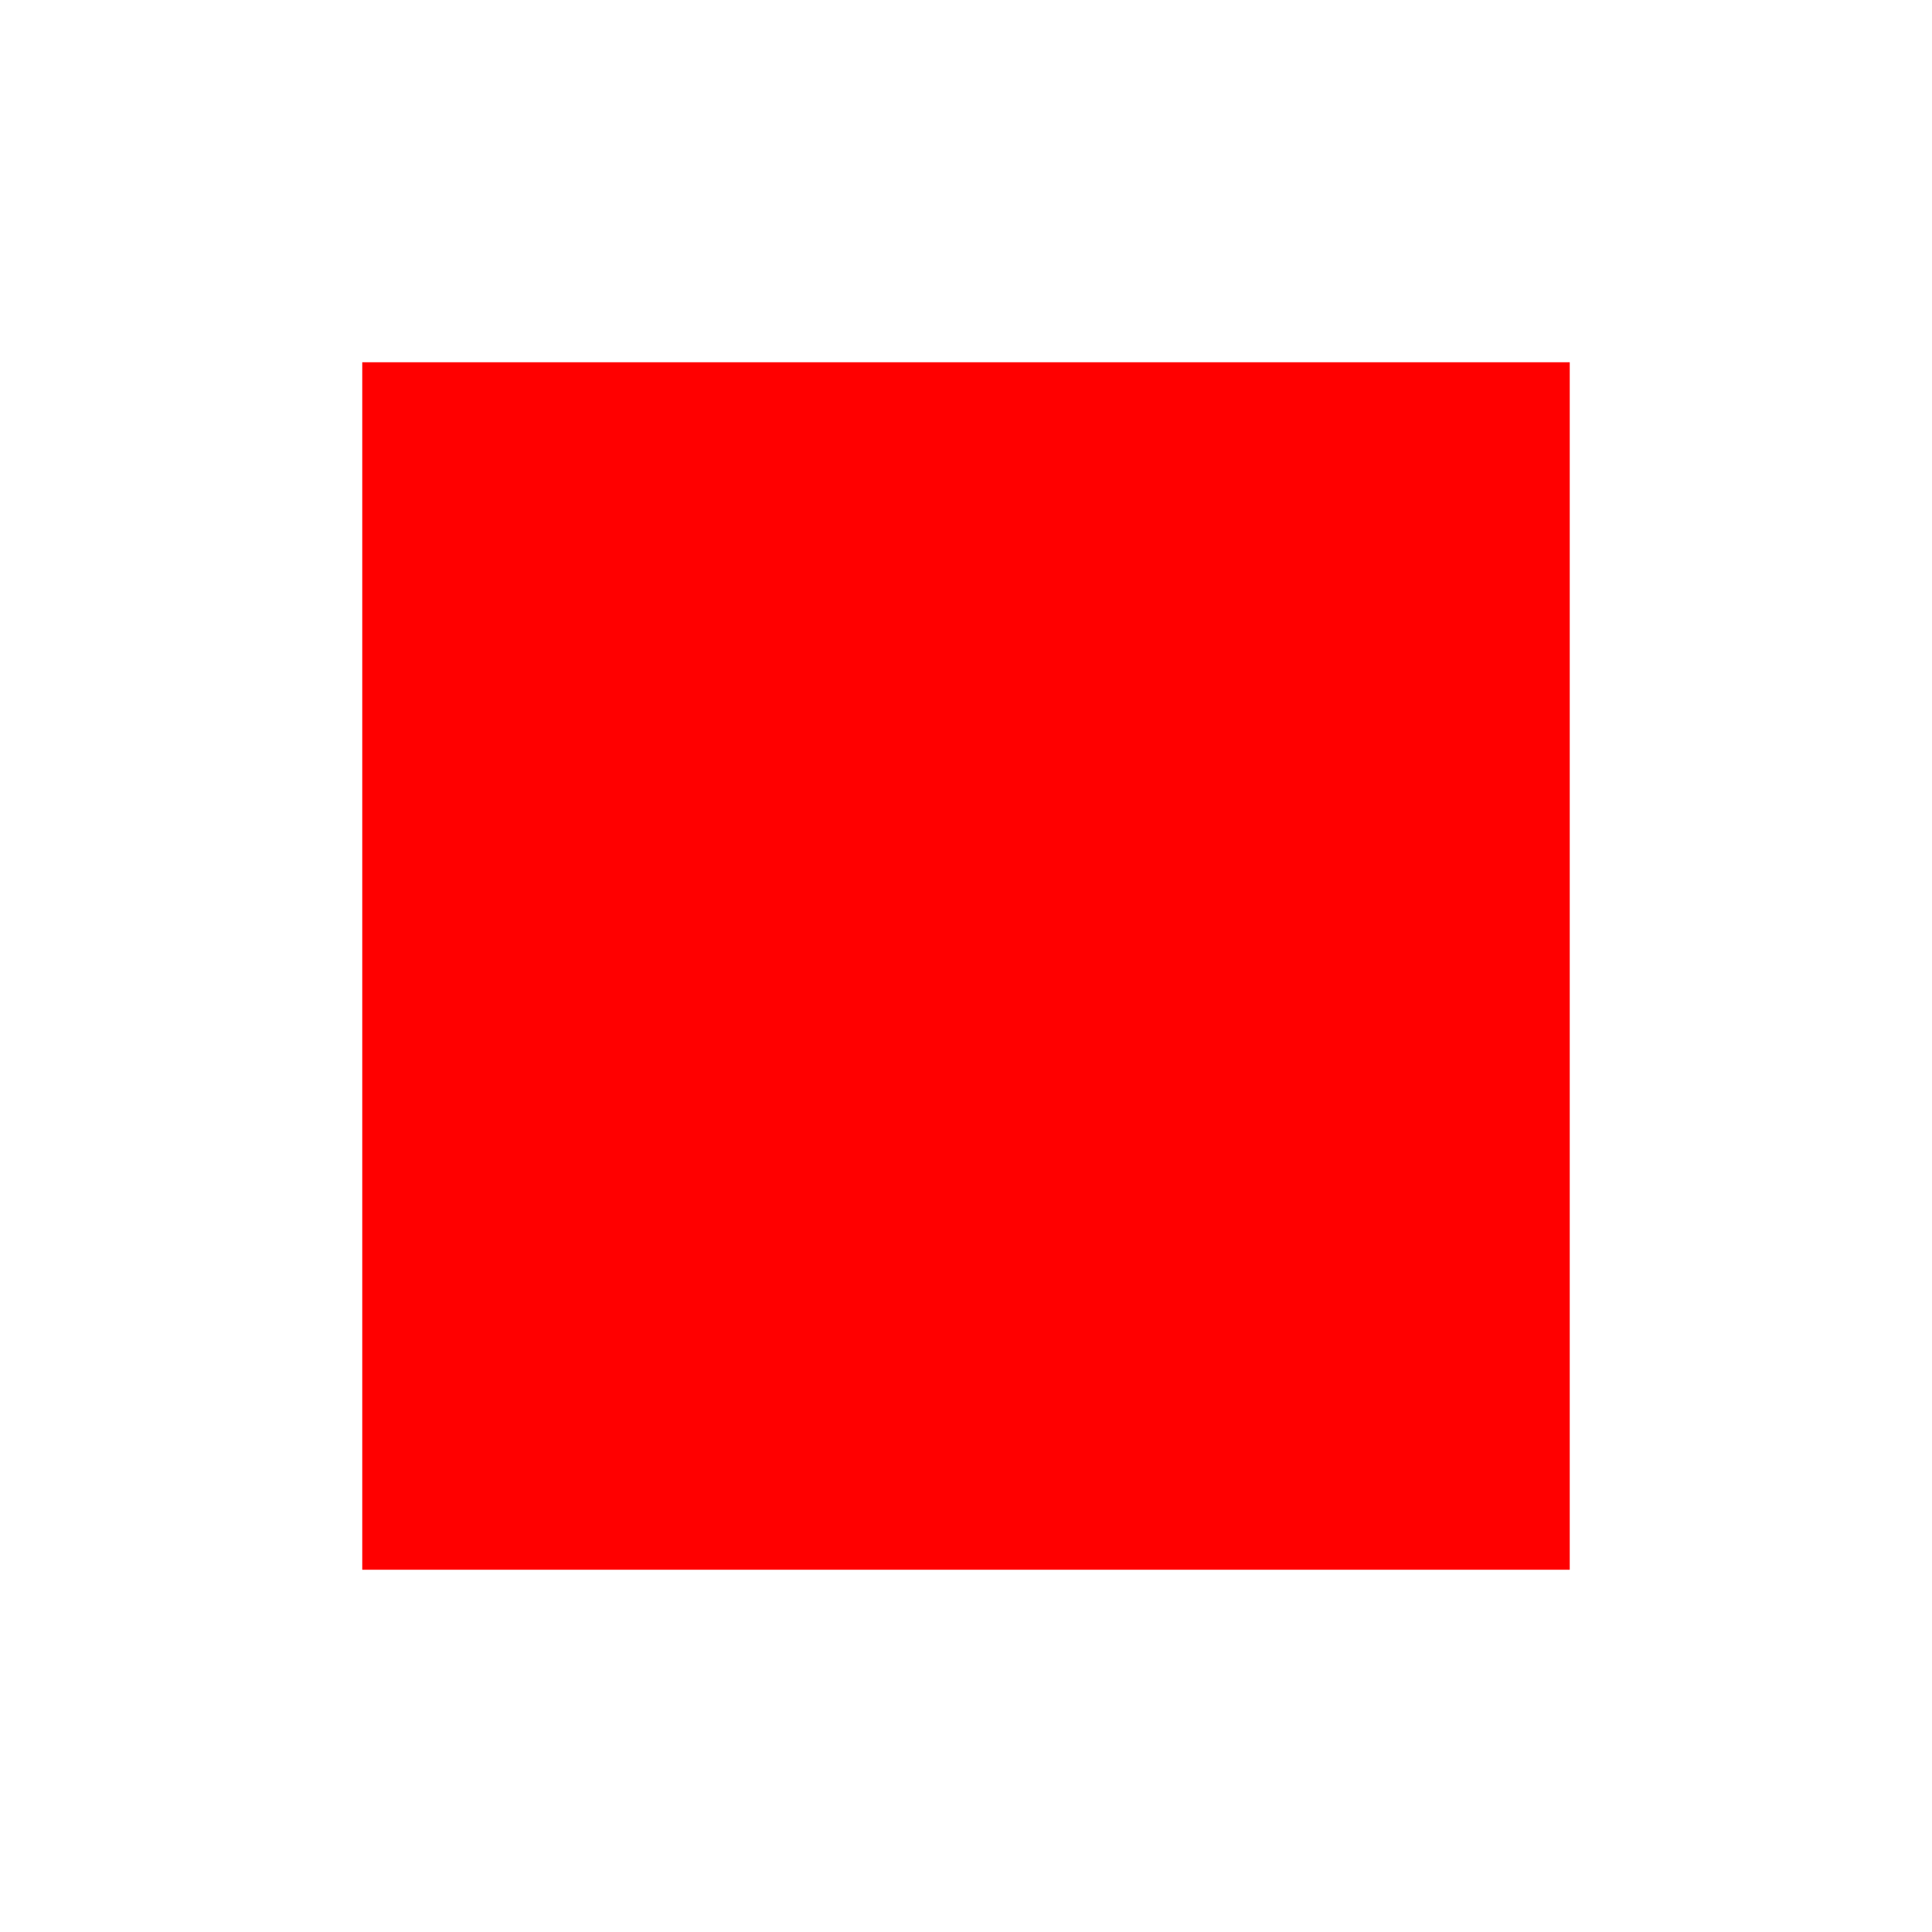
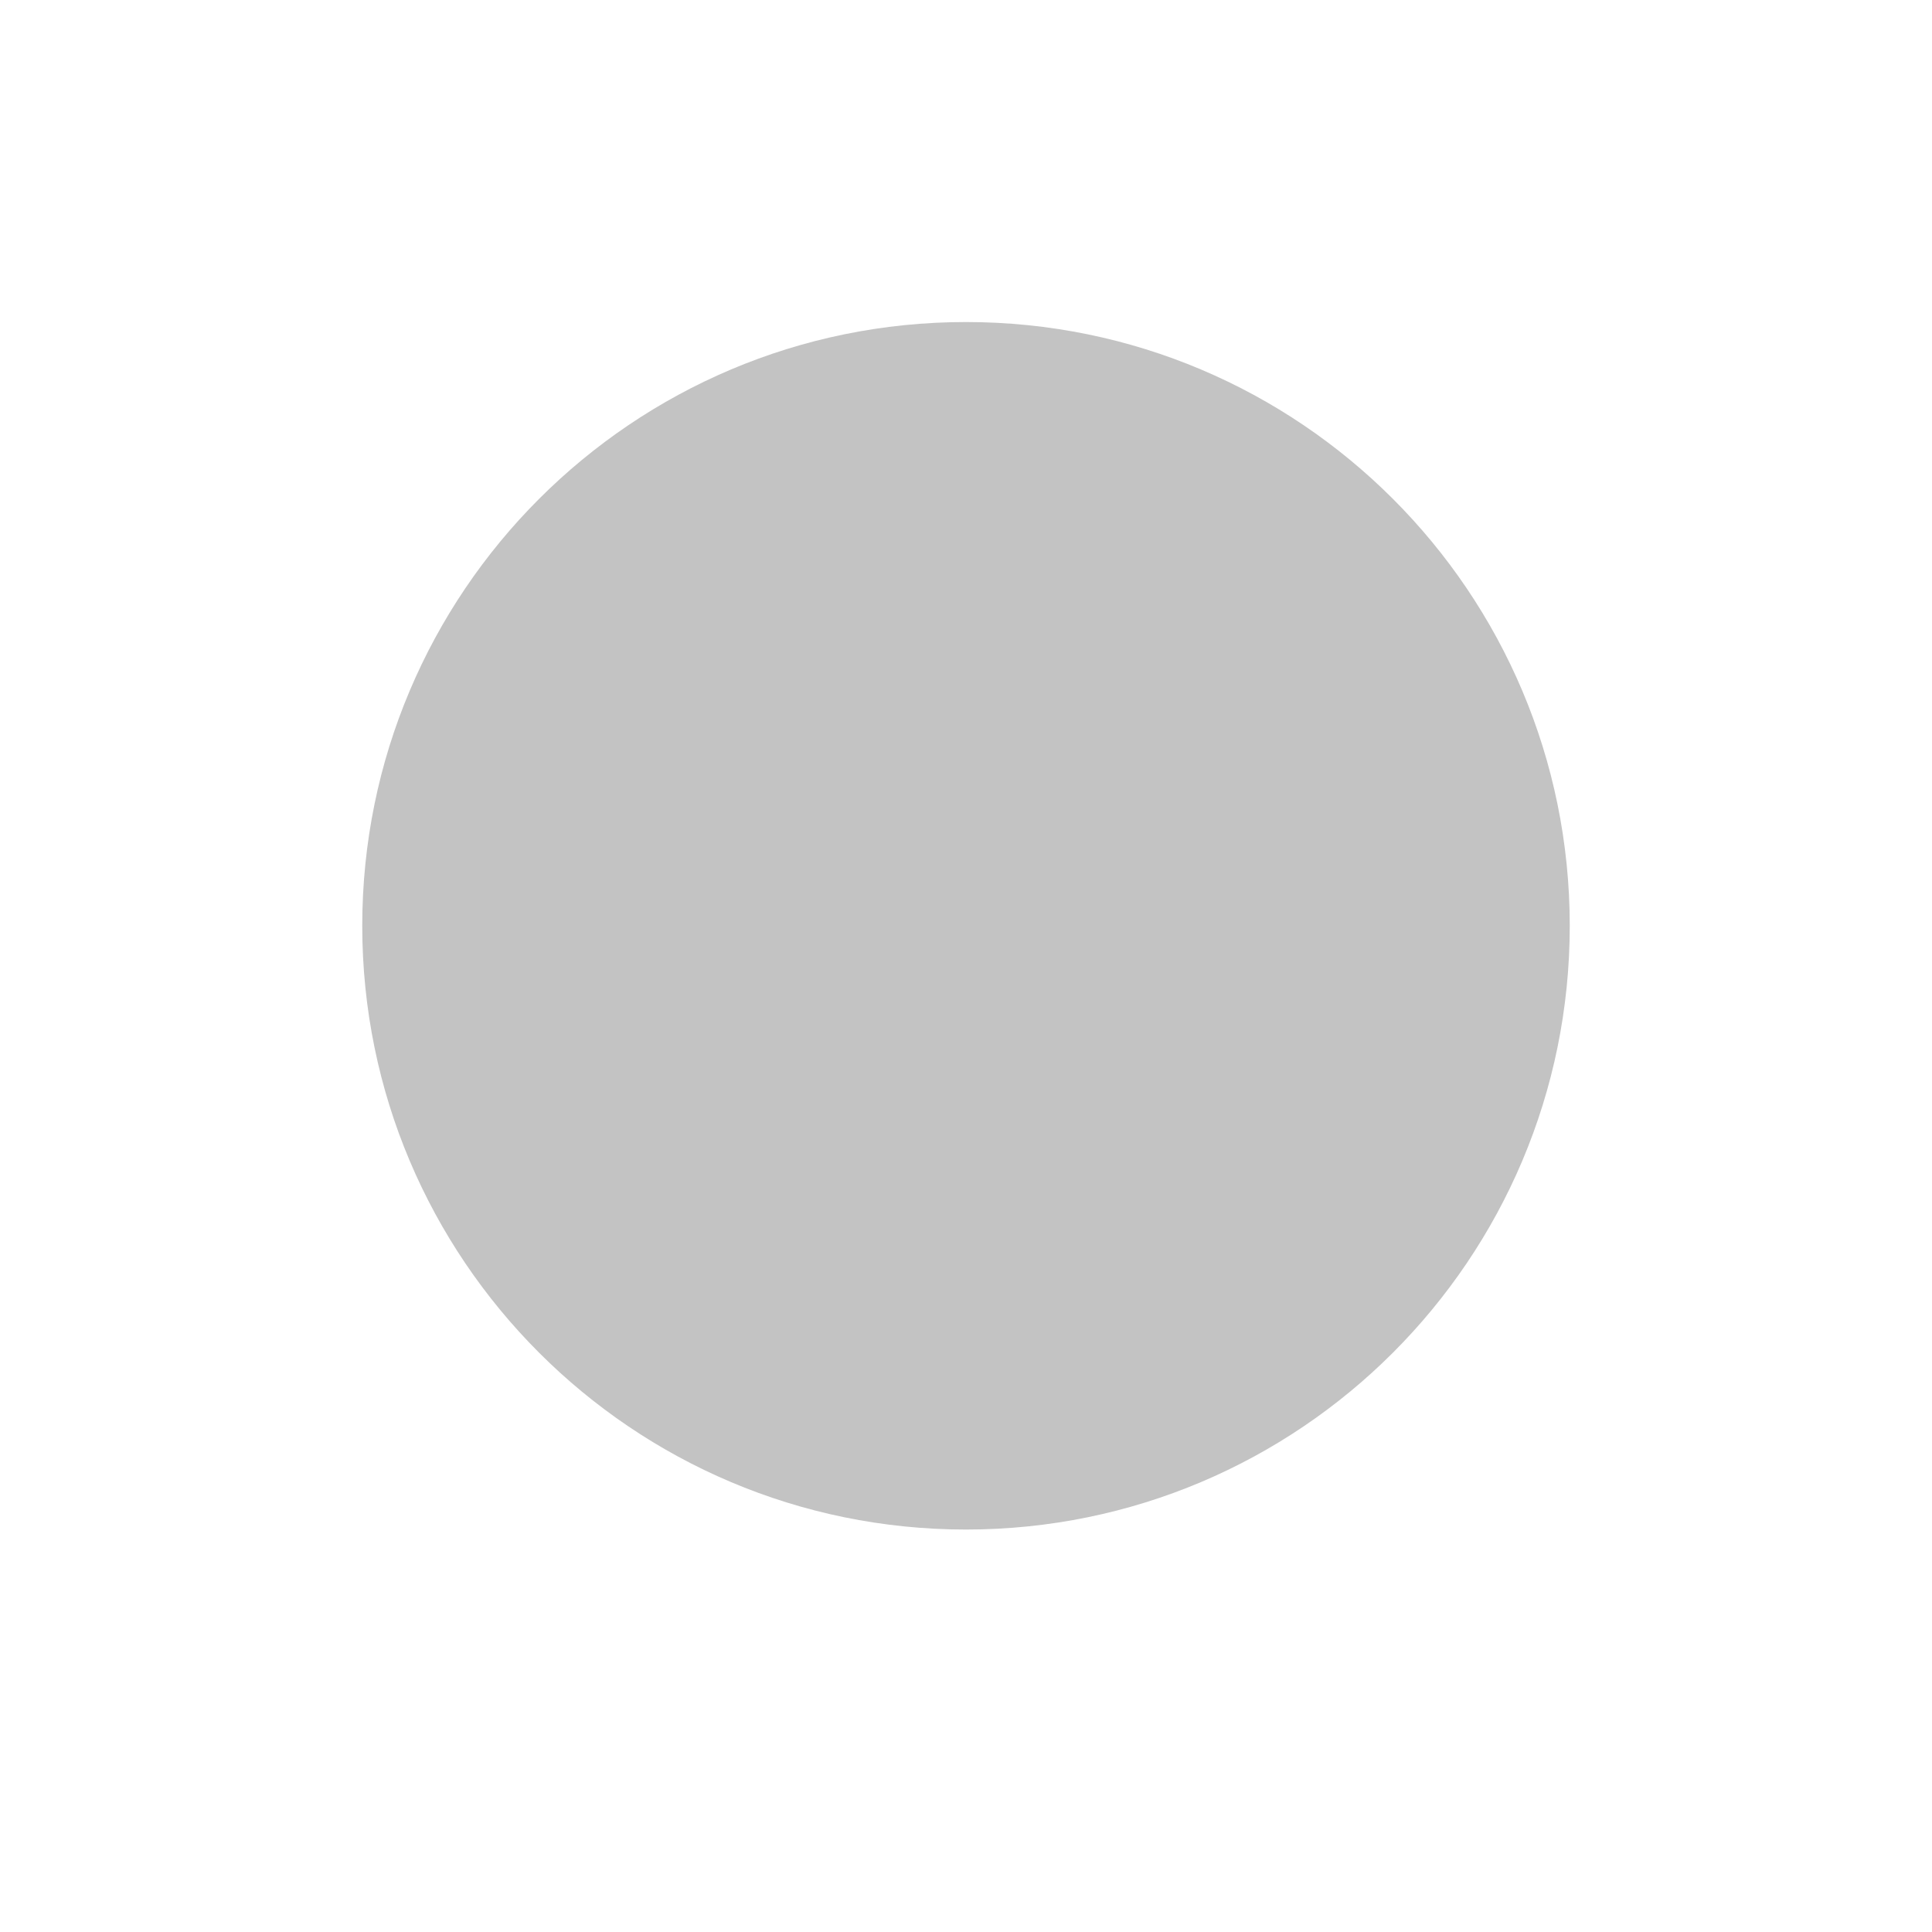
- <svg xmlns="http://www.w3.org/2000/svg" version="1.1" id="view_1" x="0px" y="0px" viewBox="0 0 16 16" style="enable-background:new 0 0 16 16;" xml:space="preserve">
-   <style type="text/css">
- 	.st0{fill:#F6F6F6;fill-opacity:0;}
- 	.st1{fill:#FF0000;}
- </style>
+ <svg xmlns="http://www.w3.org/2000/svg" width="16" height="16">
+   <style type="text/css">.st0{fill:#F6F6F6;fill-opacity:0;}
+ 	.st1{fill:#FF0000;}</style>
  <g>
-     <path id="canvas_8_" class="st0" d="M16,16H0V0h16V16z" />
-     <rect x="3" y="3" class="st1" width="10" height="10" />
+     <rect fill="none" id="canvas_background" height="402" width="582" y="-1" x="-1" />
+   </g>
+   <g>
+     <g id="svg_1">
+       <path fill="#c3c3c3" d="m16.001,15.667l-16,0l0,-16l16,0l0,16z" class="st0" id="canvas_8_" />
+       <ellipse ry="5" rx="5" id="svg_3" cy="7.667" cx="8" fill-opacity="null" stroke-opacity="null" stroke-width="null" stroke="null" fill="#c3c3c3" />
+       <ellipse id="svg_5" cy="7.75" cx="8.417" fill-opacity="null" stroke-opacity="null" stroke-width="null" stroke="null" fill="#c3c3c3" />
+       <ellipse id="svg_6" cy="14.083" cx="12.083" fill-opacity="null" stroke-opacity="null" stroke-width="null" stroke="null" fill="#c3c3c3" />
+       <ellipse id="svg_7" cy="35.416" cx="18.25" fill-opacity="null" stroke-opacity="null" stroke-width="null" stroke="null" fill="#c3c3c3" />
+     </g>
  </g>
</svg>
